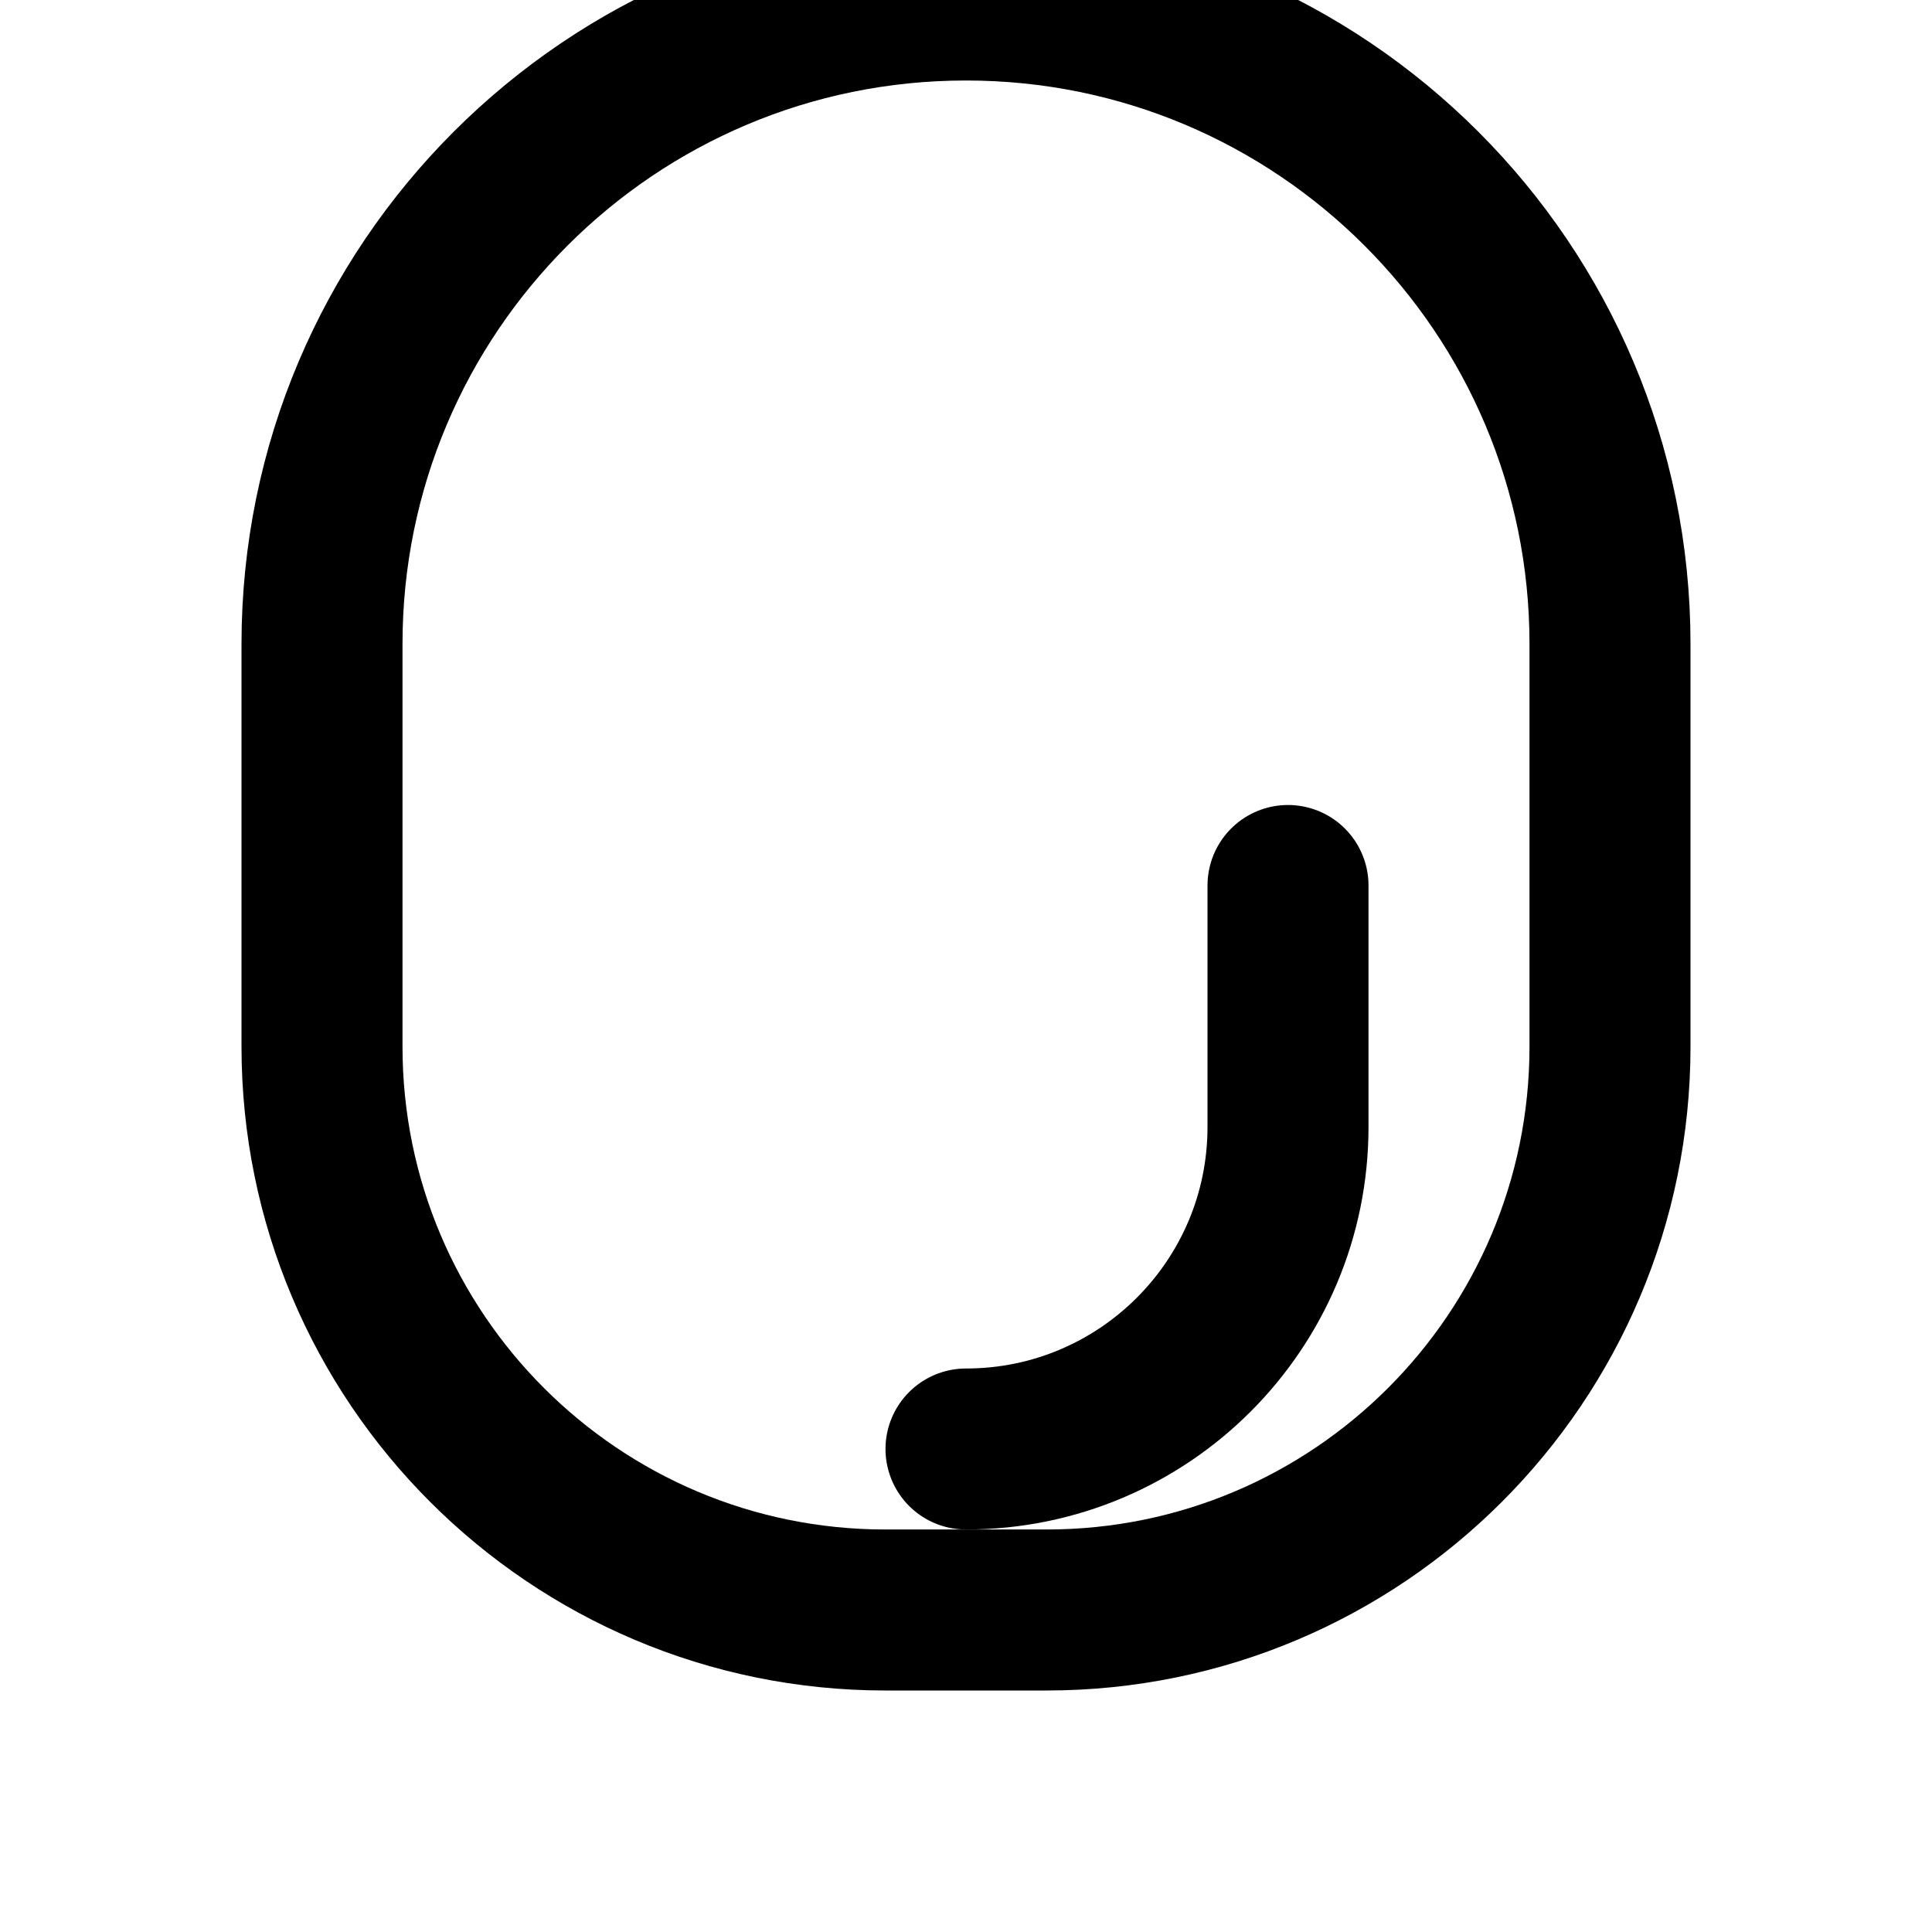
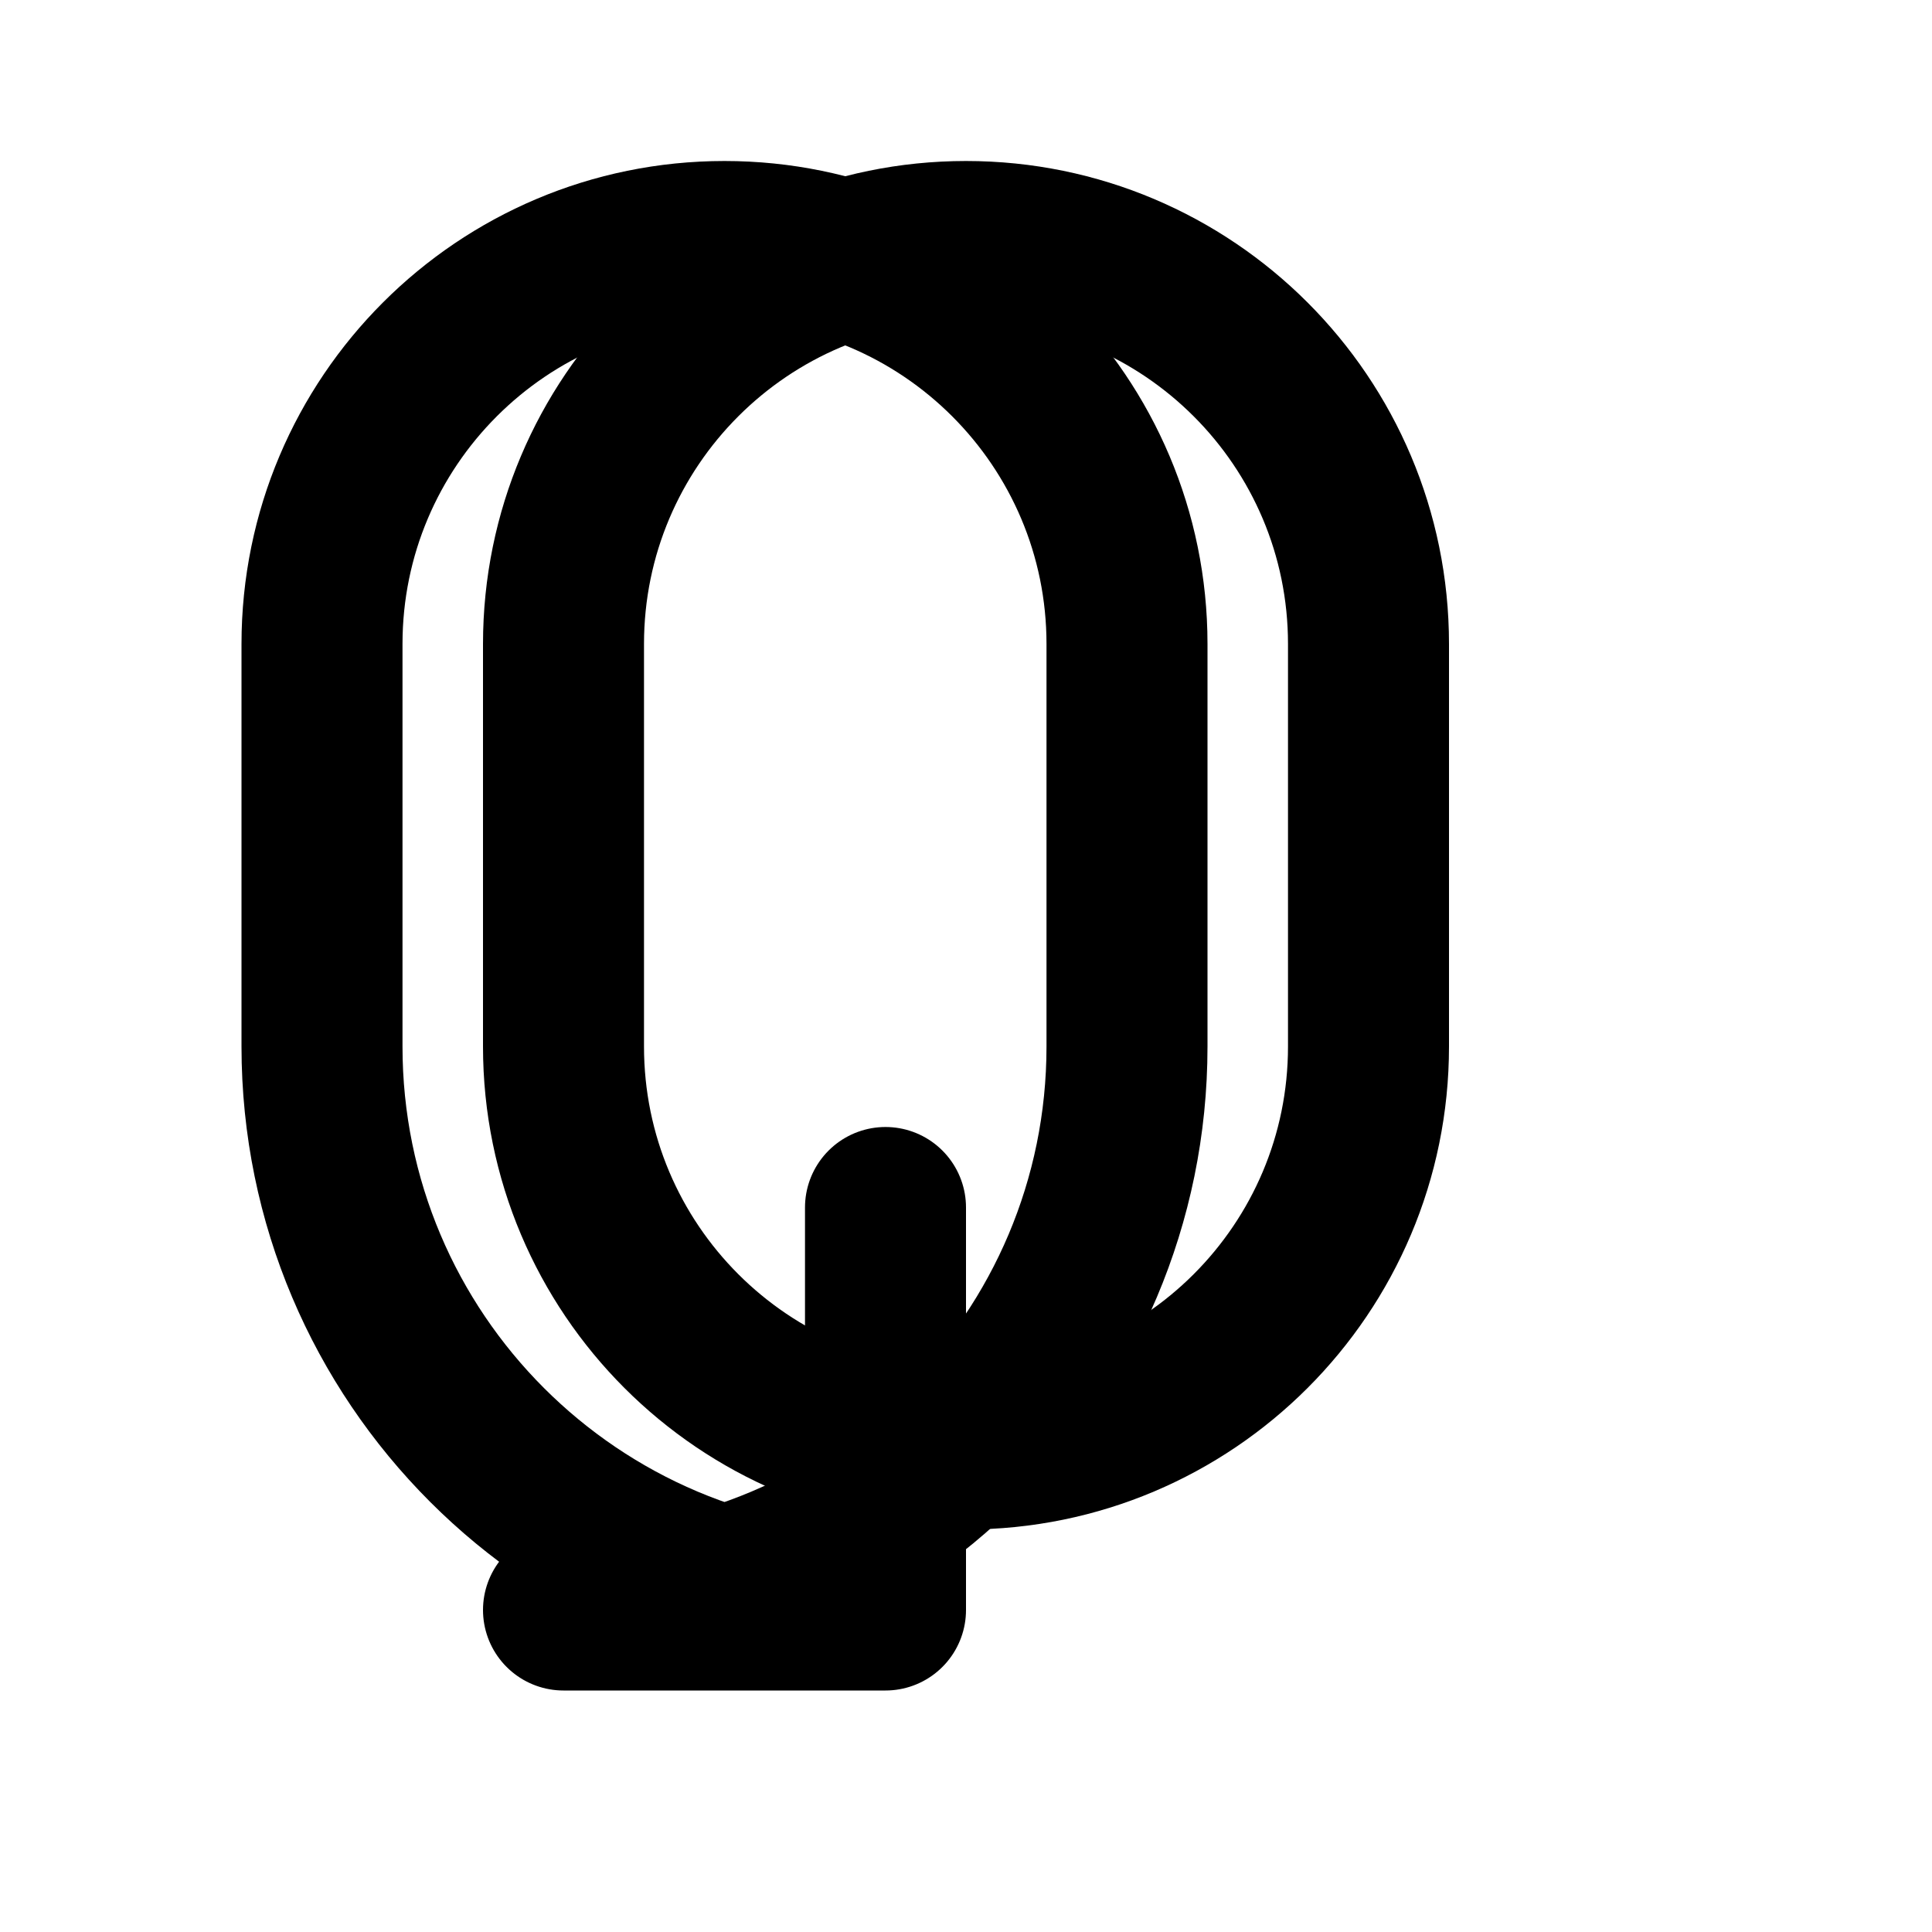
<svg xmlns="http://www.w3.org/2000/svg" width="24" height="24" viewBox="0 0 24 24" fill="none" stroke="currentColor" stroke-width="2" stroke-linecap="round" stroke-linejoin="round" class="lucide lucide-leaf">
-   <path d="M11 20A7 7 0 0 1 4 13V8a8 8 0 0 1 16 0v5a7 7 0 0 1-7 7h0z" />
-   <path d="M12 18a4 4 0 0 0 4-4v-3" />
+   <path d="M11 20A7 7 0 0 1 4 13V8a5 5 0 0 1 10 0v5a7 7 0 0 1-7 7Zm0 0v-5" />
+   <path d="M12 18a5 5 0 0 0 5-5V8a5 5 0 0 0-10 0v5a5 5 0 0 0 5 5Z" />
</svg>
